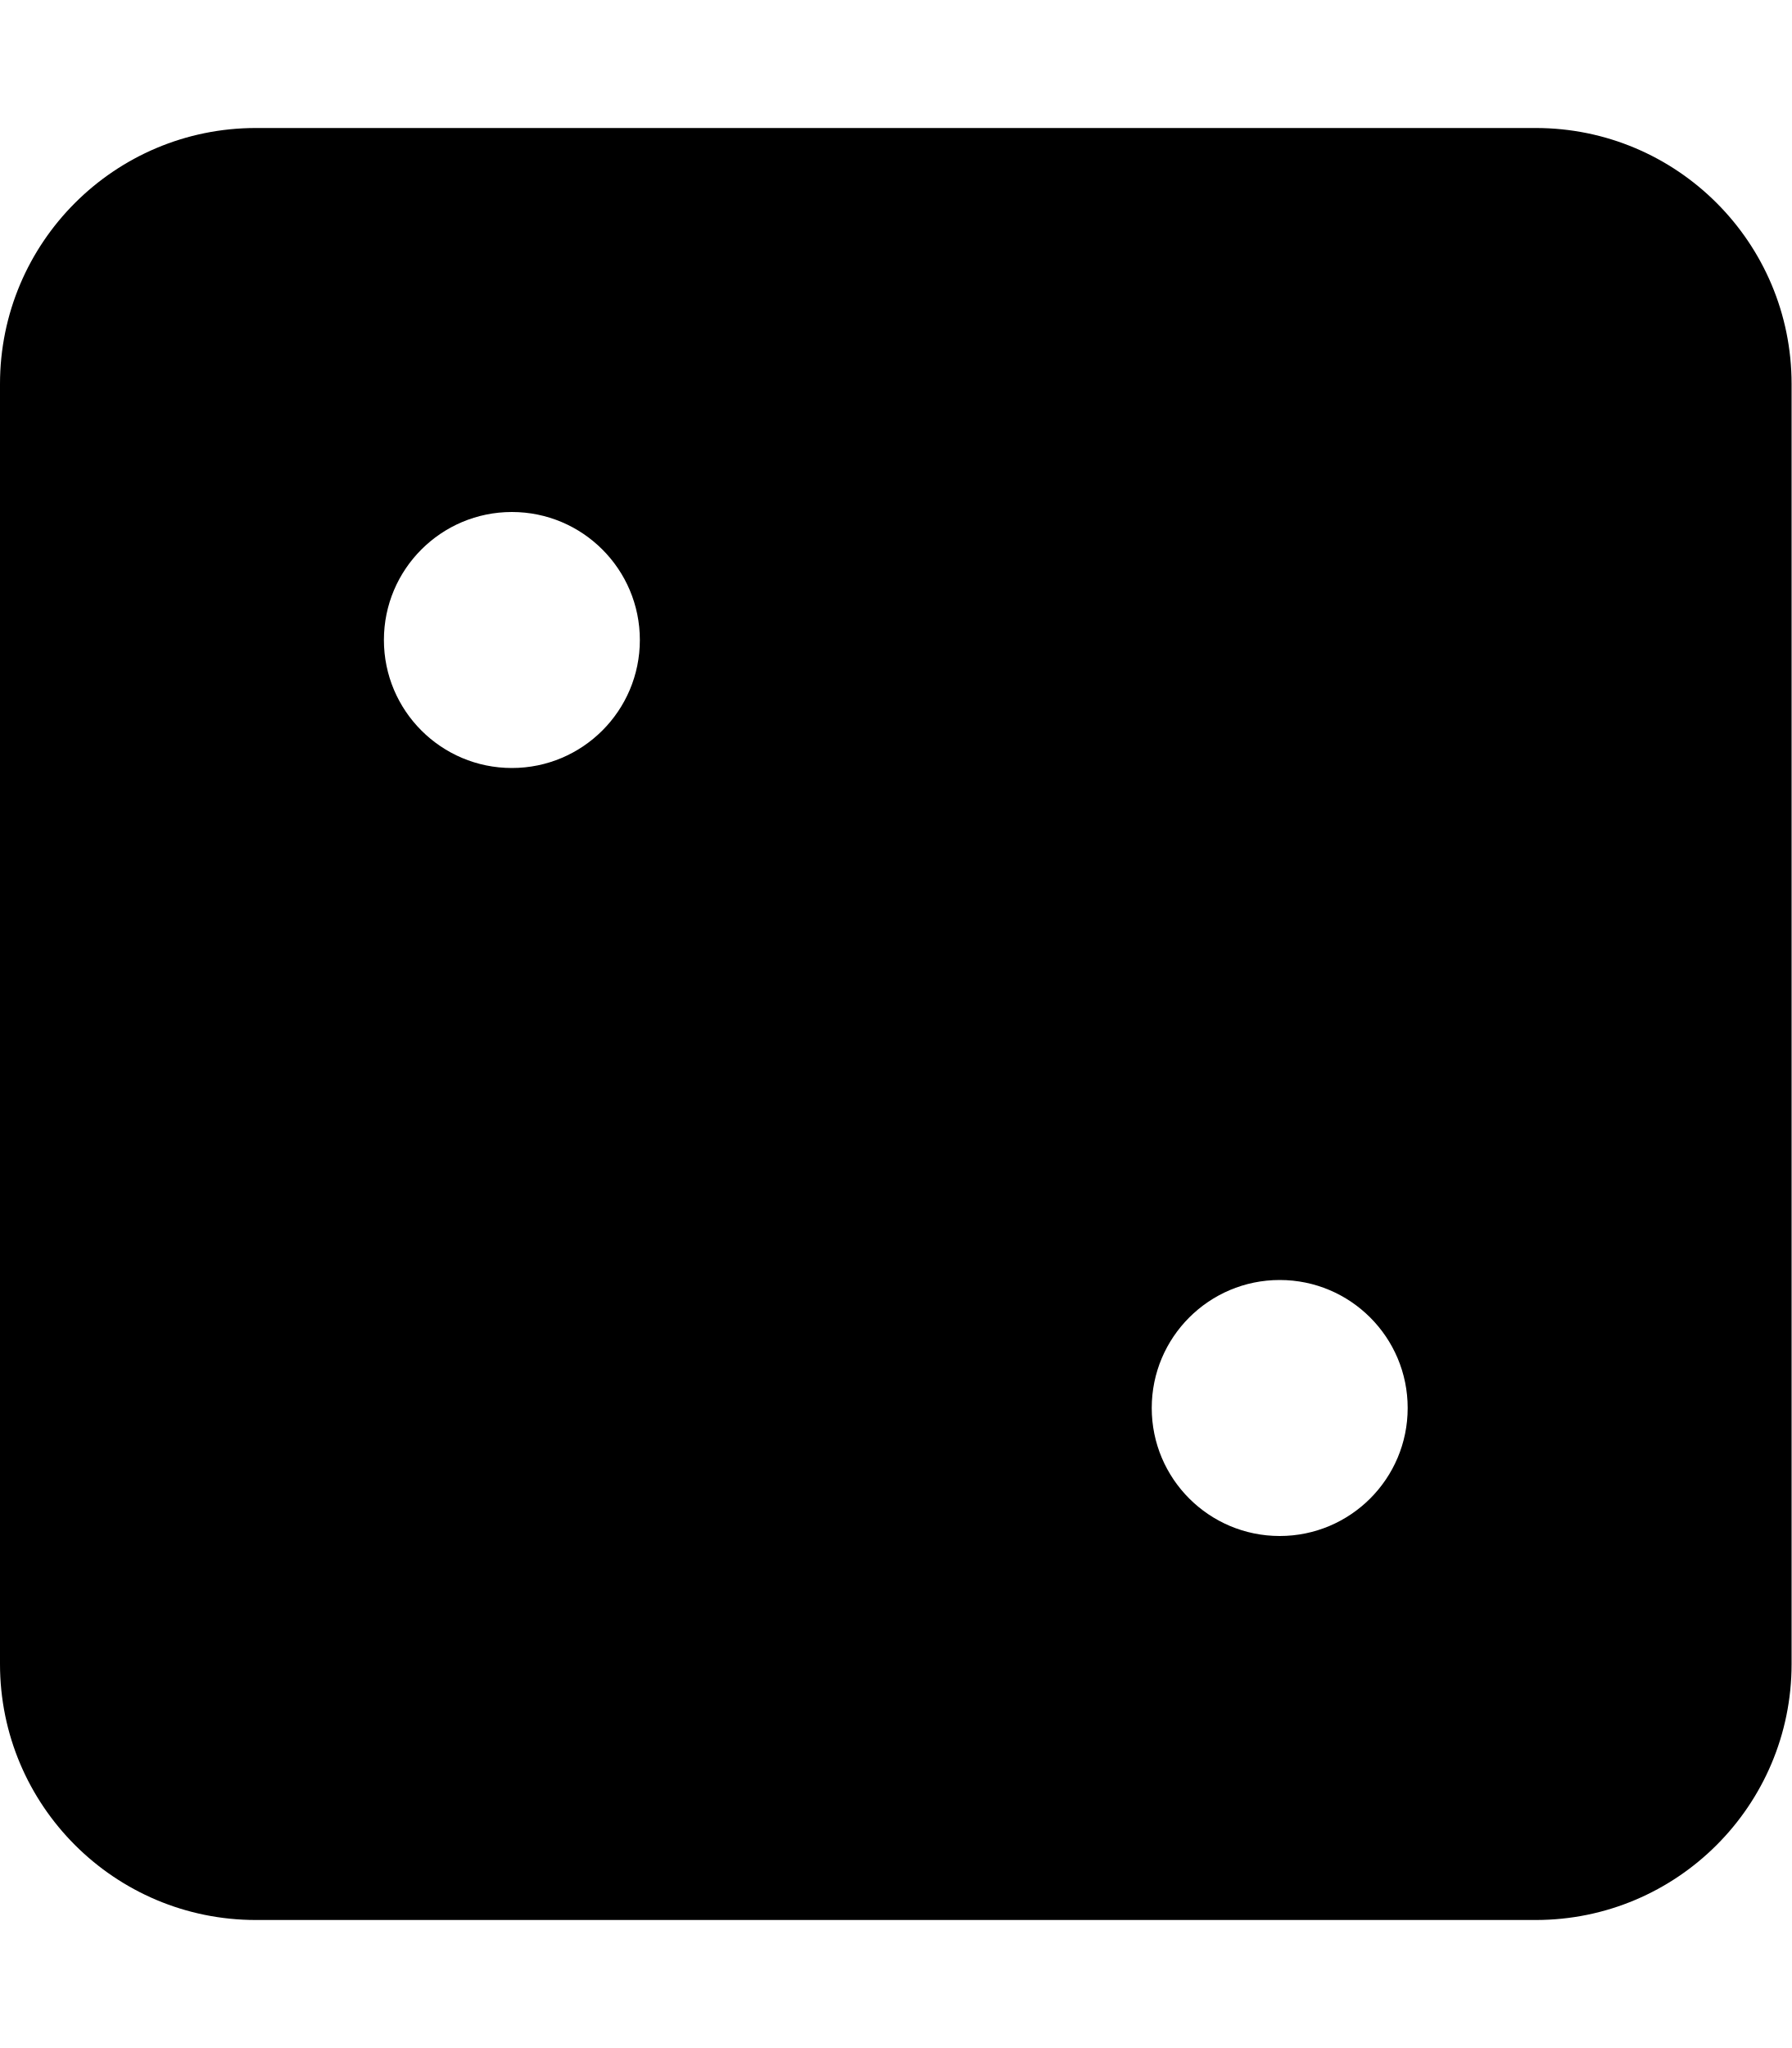
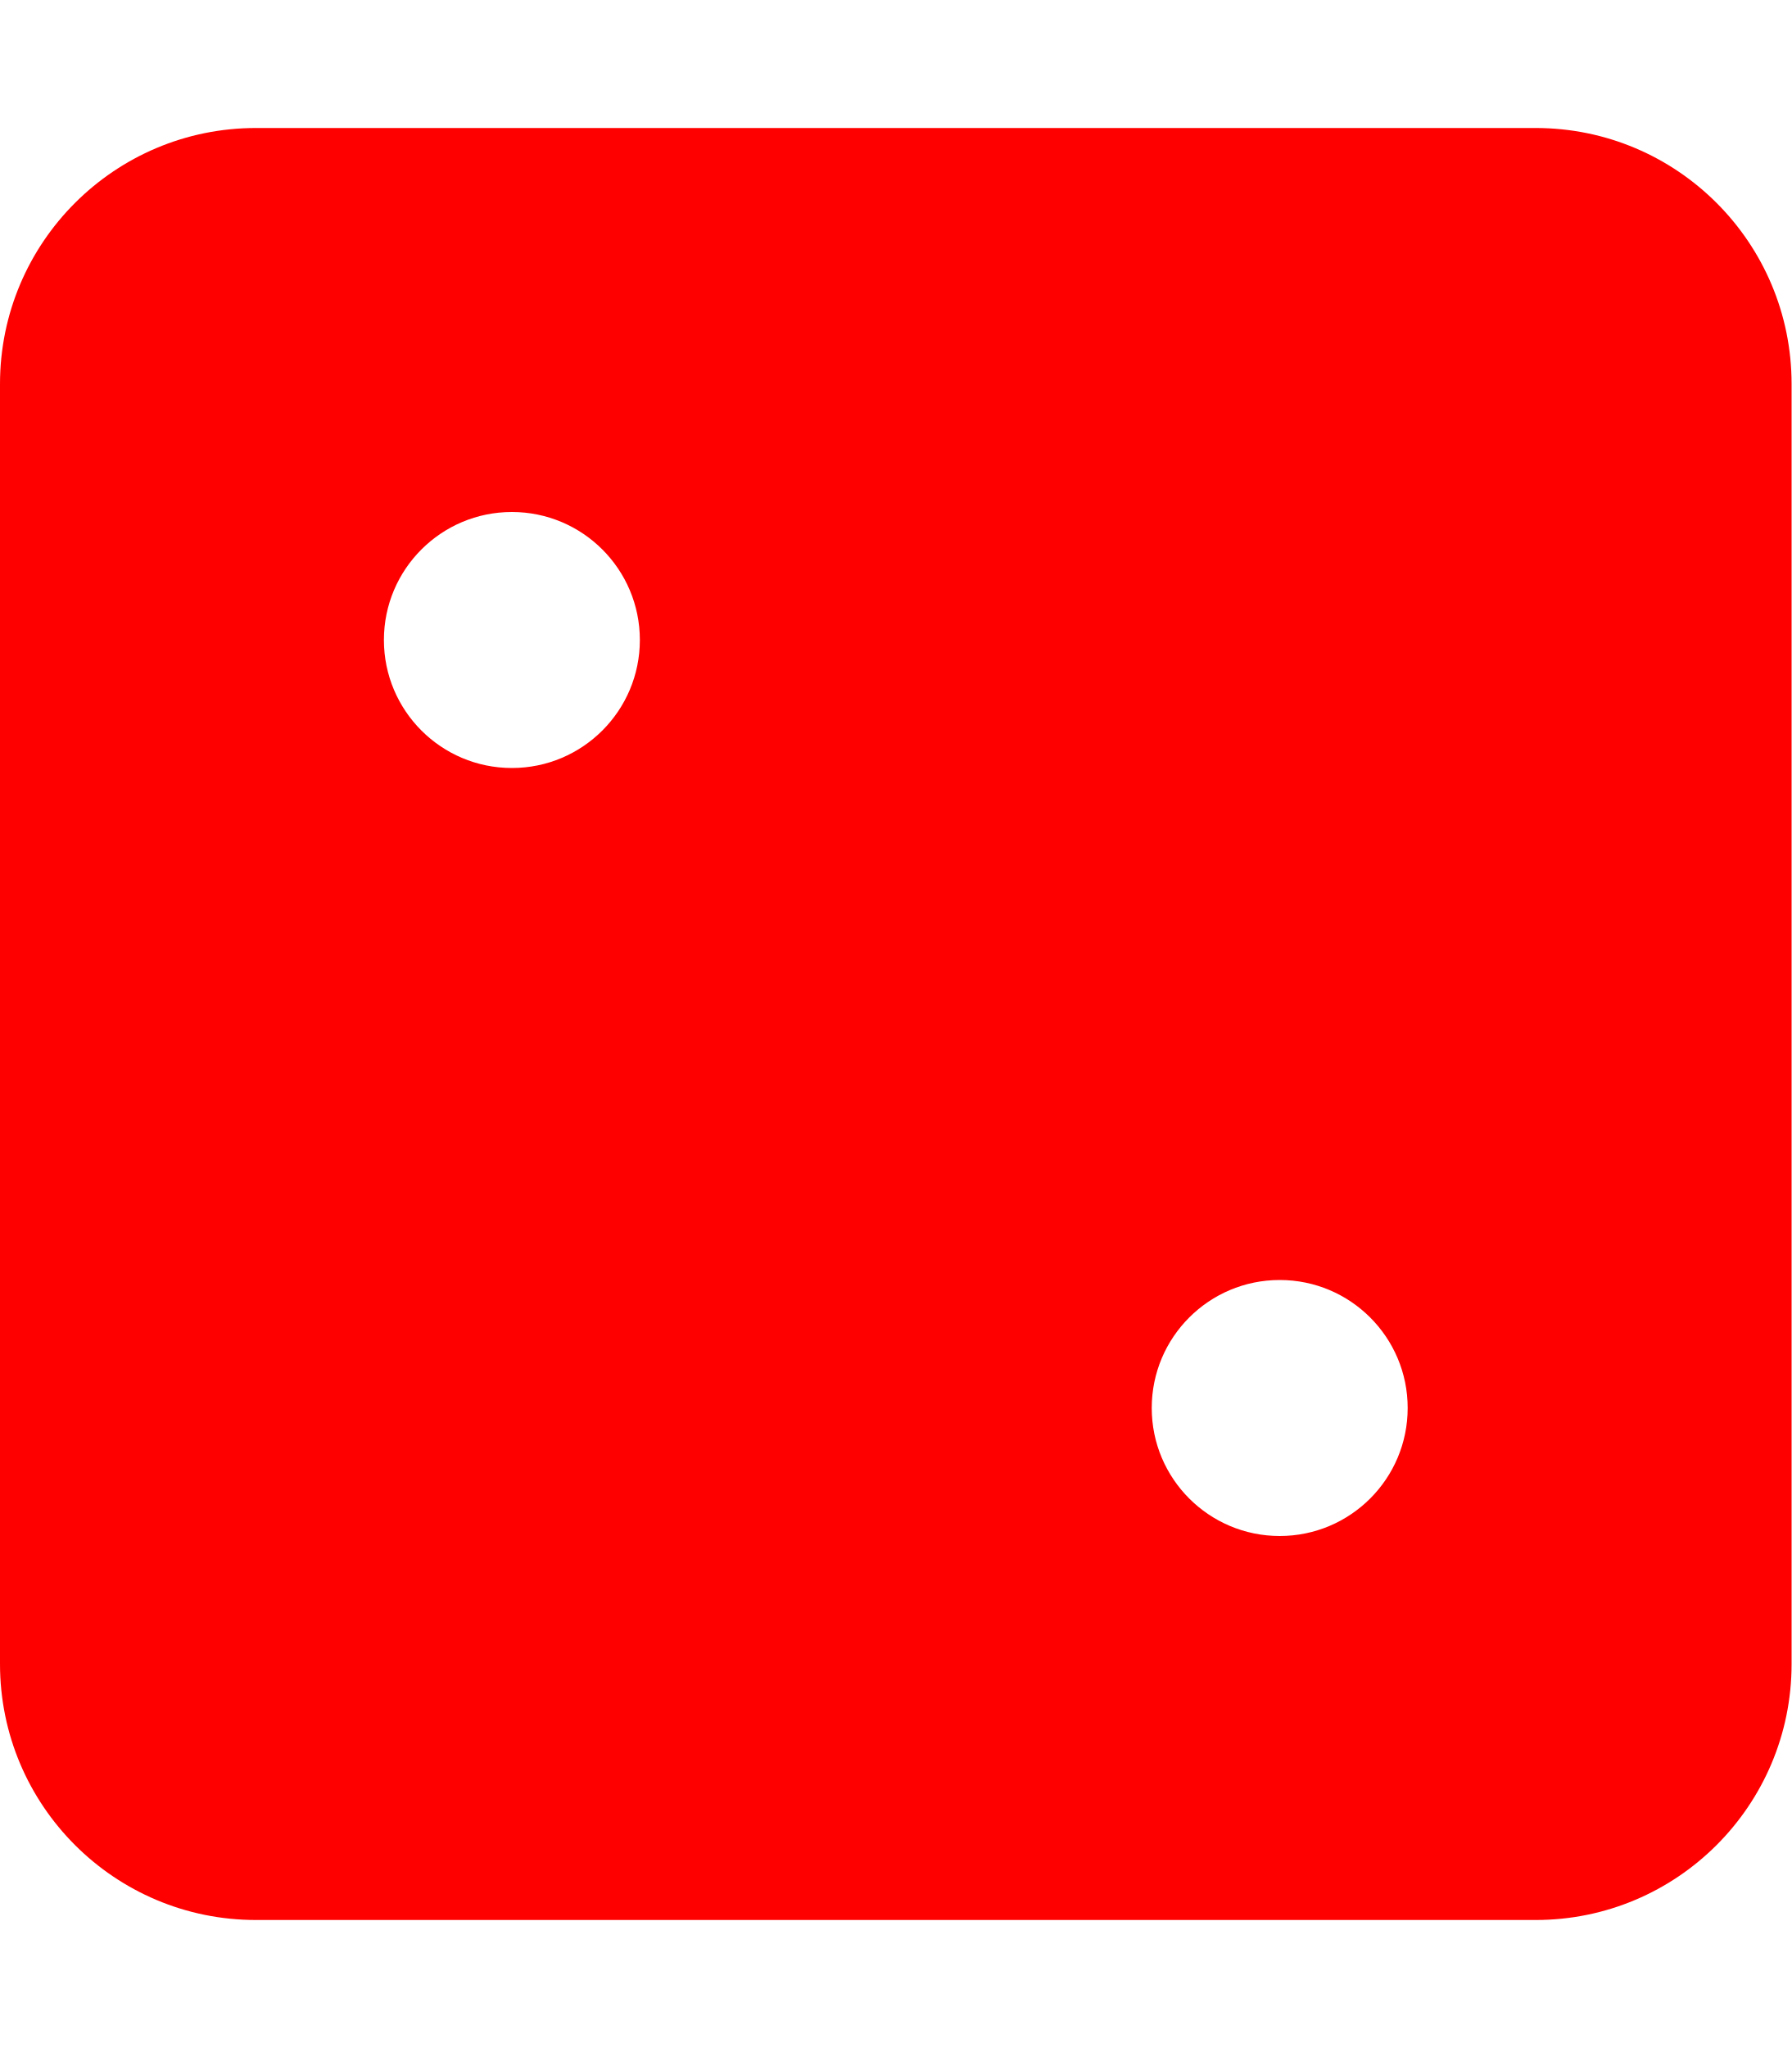
<svg xmlns="http://www.w3.org/2000/svg" aria-hidden="true" focusable="false" data-prefix="fas" data-icon="dice-two" class="svg-inline--fa fa-dice-two fa-w-14" role="img" viewBox="0 0 448 512">
-   <path fill="roundColor" d="M384 32H64C28.65 32 0 60.65 0 96v320c0 35.35 28.65 64 64 64h320c35.35 0 64-28.65 64-64V96c0-35.35-28.65-64-64-64zM128 192c-17.67 0-32-14.33-32-32s14.33-32 32-32 32 14.33 32 32-14.33 32-32 32zm192 192c-17.67 0-32-14.33-32-32s14.33-32 32-32 32 14.33 32 32-14.33 32-32 32z" />
+   <path fill="red" d="M384 32H64C28.65 32 0 60.65 0 96v320c0 35.35 28.65 64 64 64h320c35.35 0 64-28.65 64-64V96c0-35.35-28.65-64-64-64zM128 192c-17.67 0-32-14.33-32-32s14.33-32 32-32 32 14.33 32 32-14.33 32-32 32zm192 192c-17.67 0-32-14.33-32-32s14.33-32 32-32 32 14.33 32 32-14.33 32-32 32z" />
</svg>
